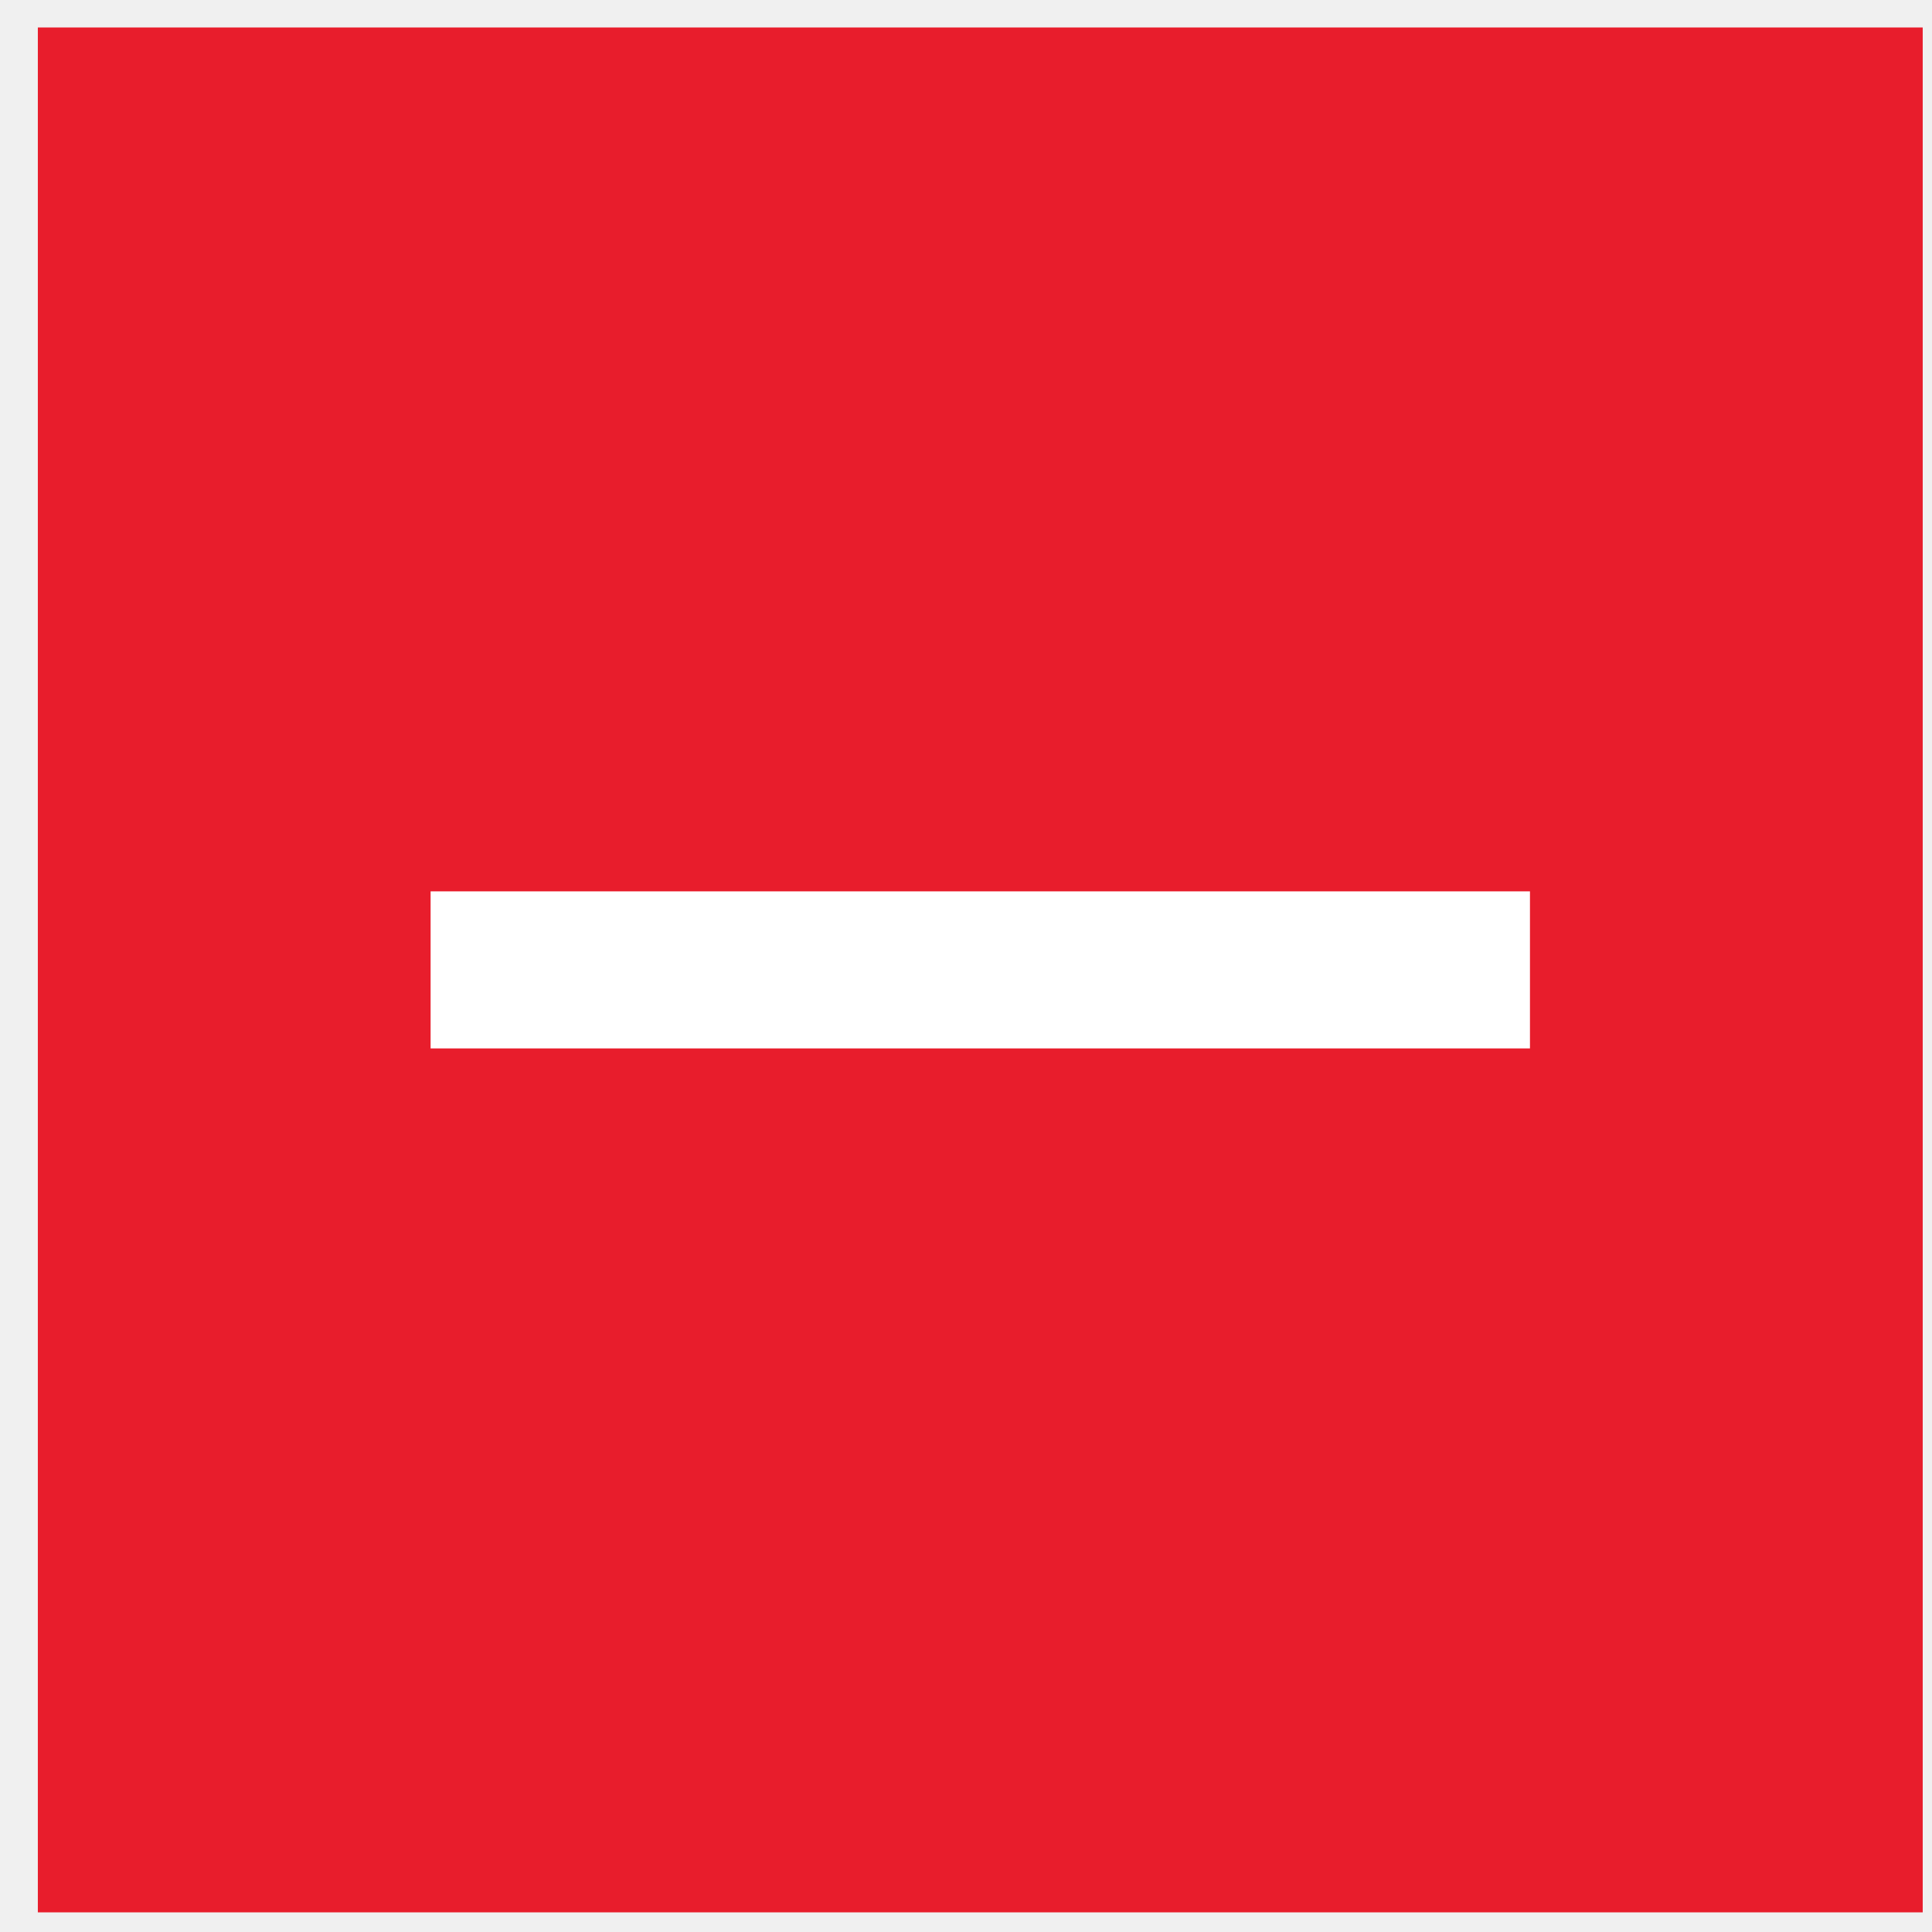
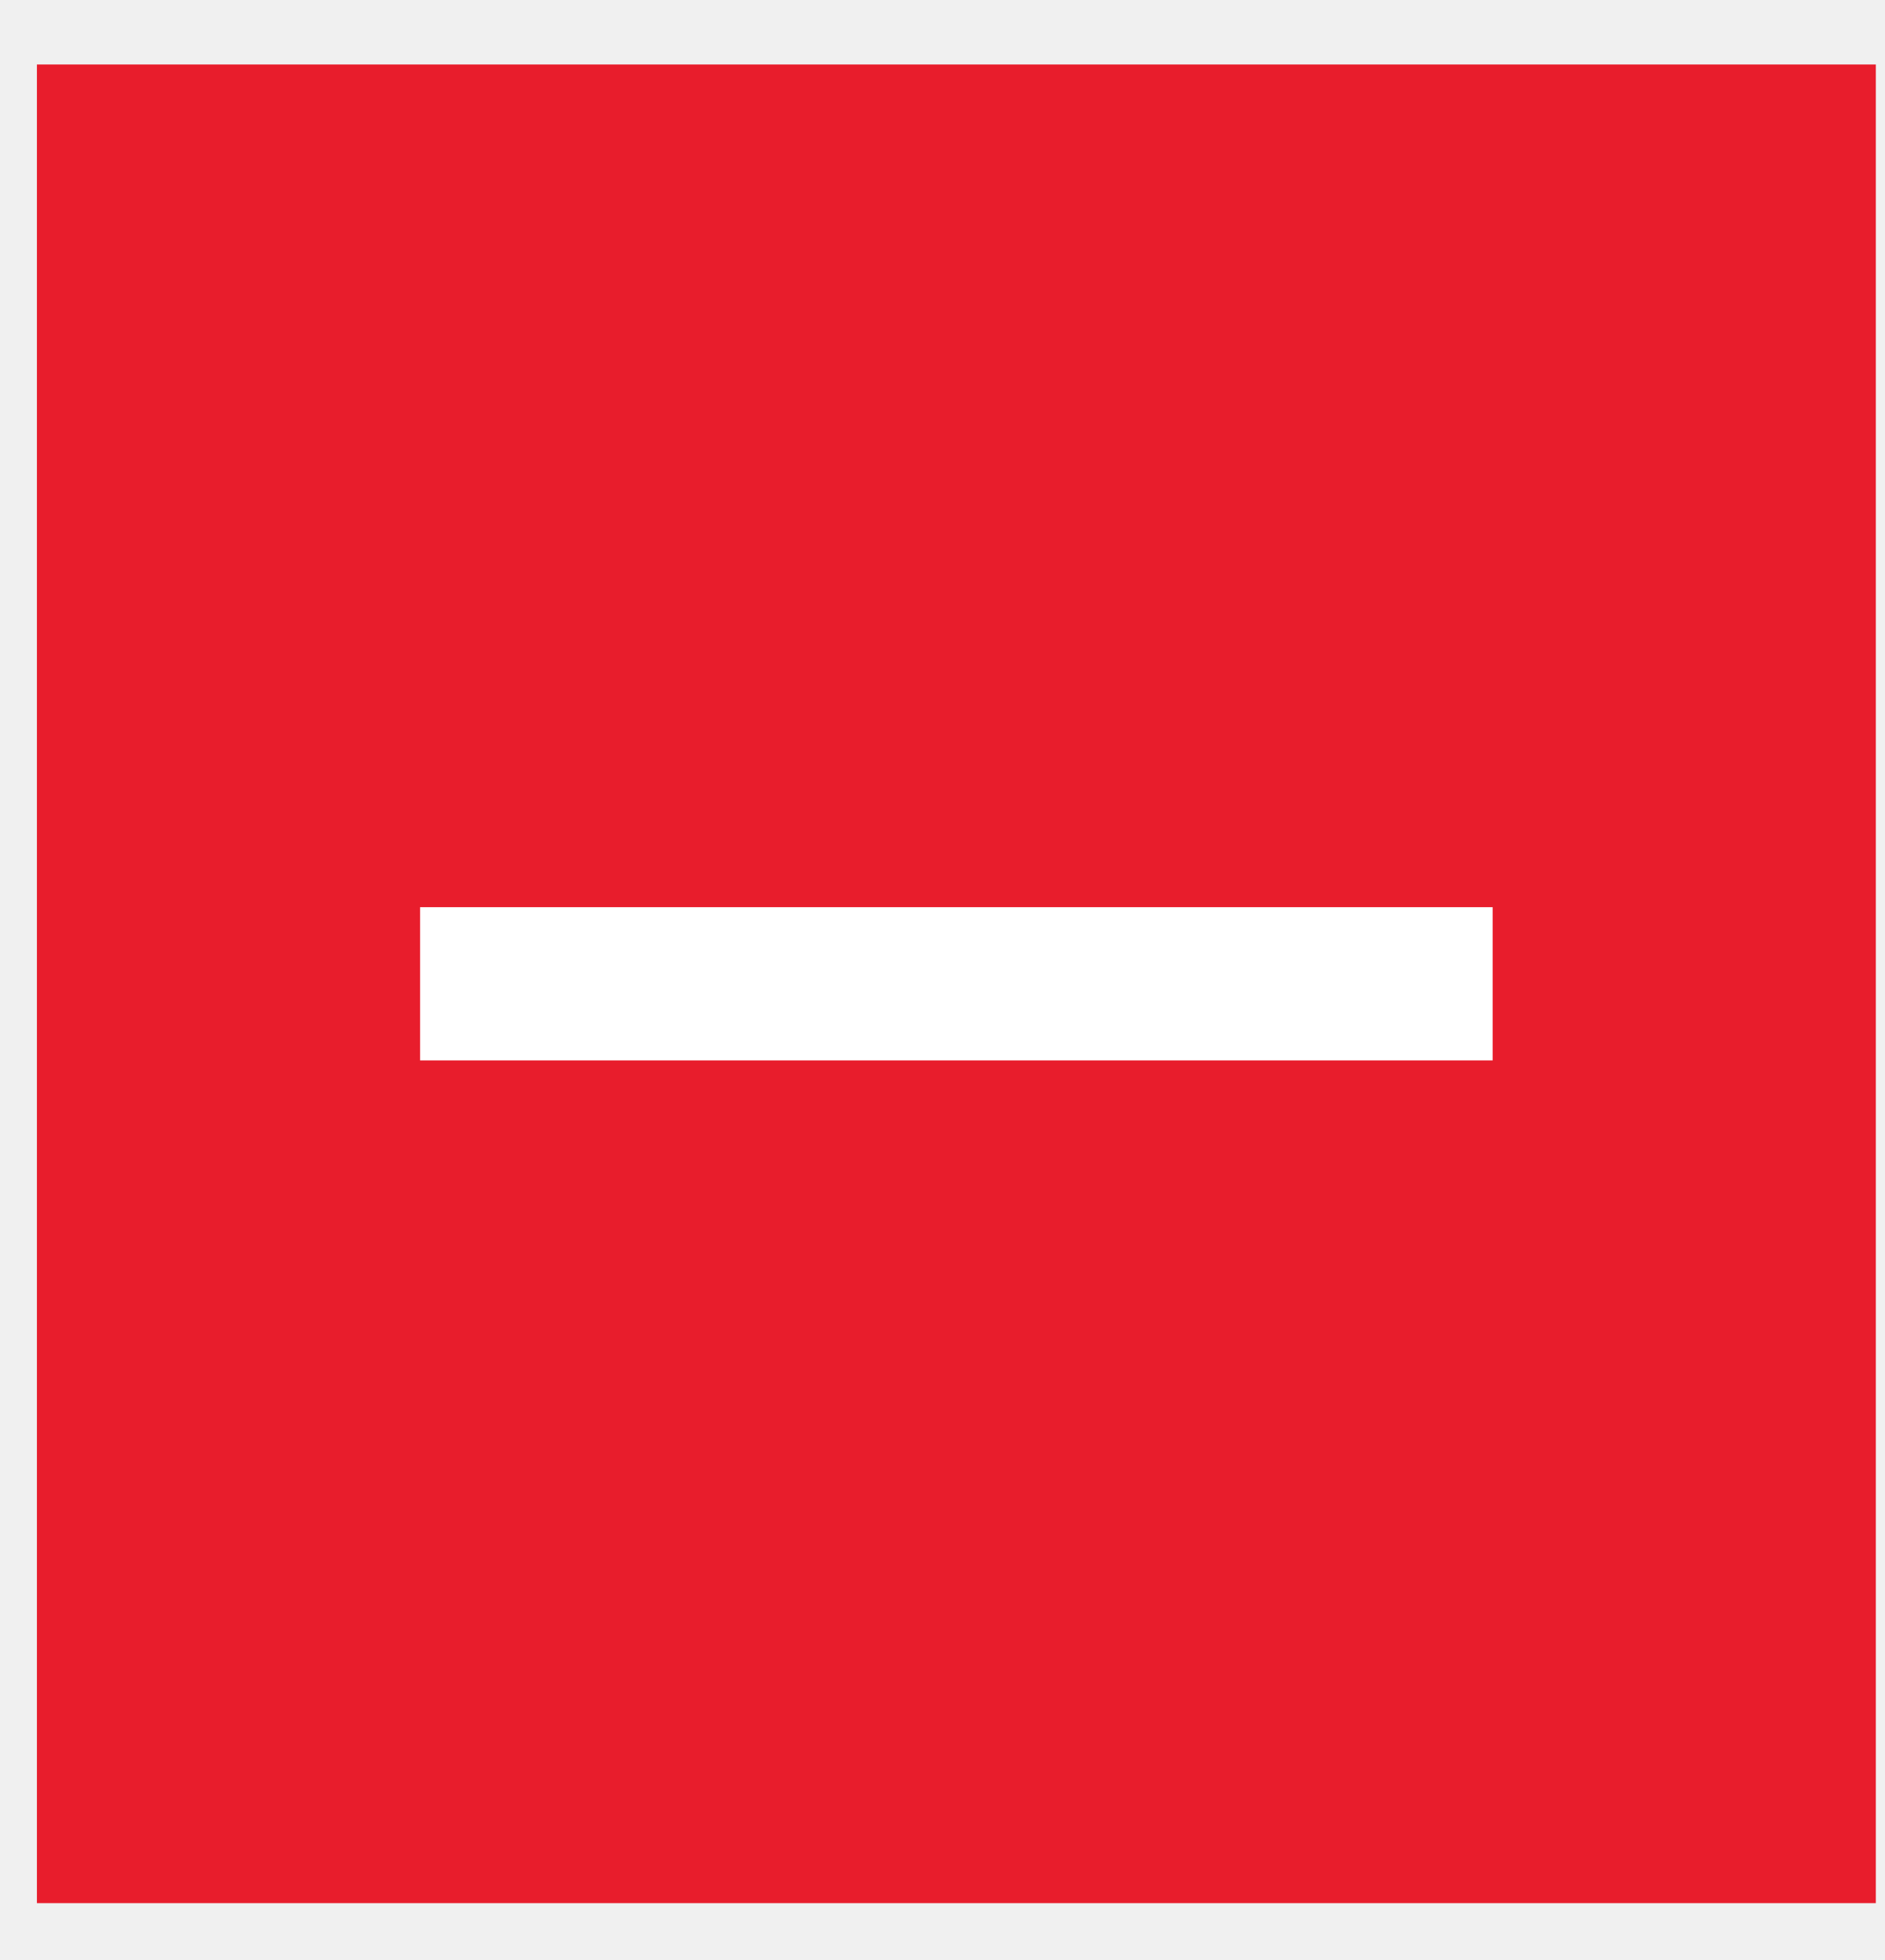
- <svg xmlns="http://www.w3.org/2000/svg" width="41" height="41" viewBox="0 0 41 41" fill="none">
+ <svg xmlns="http://www.w3.org/2000/svg" width="25" height="26" viewBox="0 0 41 41" fill="none">
  <path d="M0.803 0.583H40.803V40.583H0.803V0.583Z" fill="#E81D2C" />
  <path d="M9.138 18.916H32.468V22.249H9.138V18.916Z" fill="white" />
</svg>
